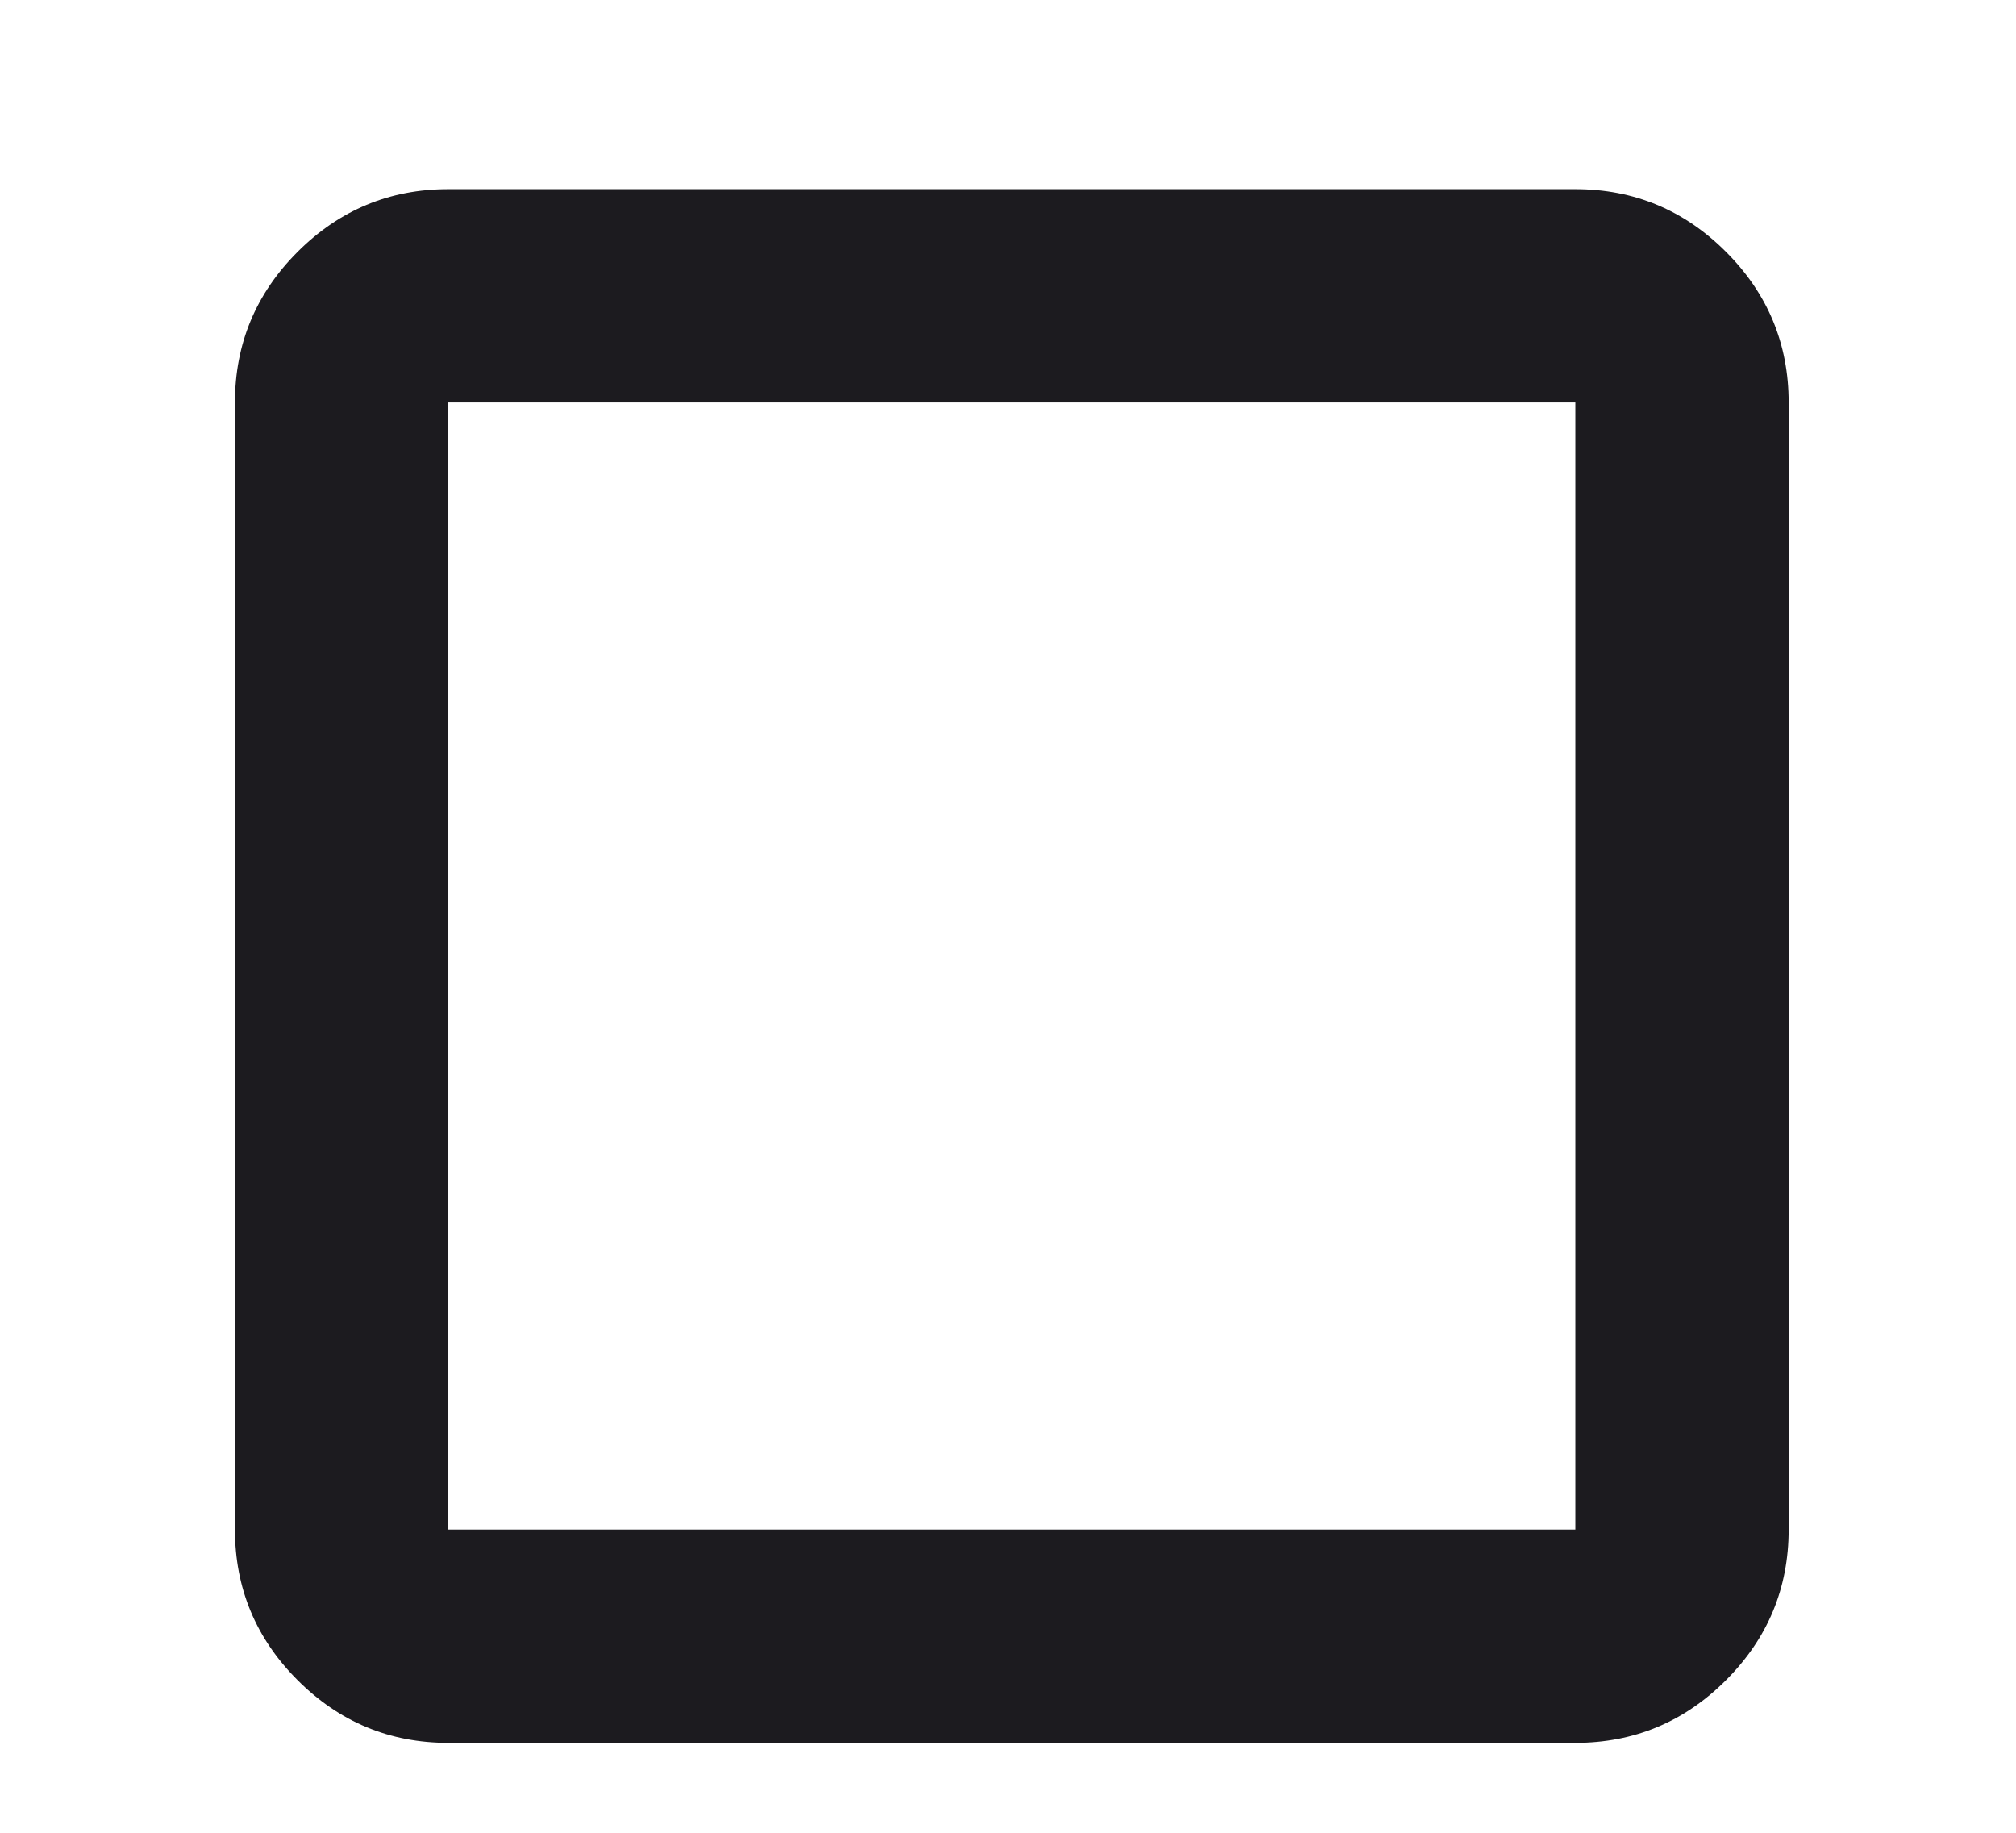
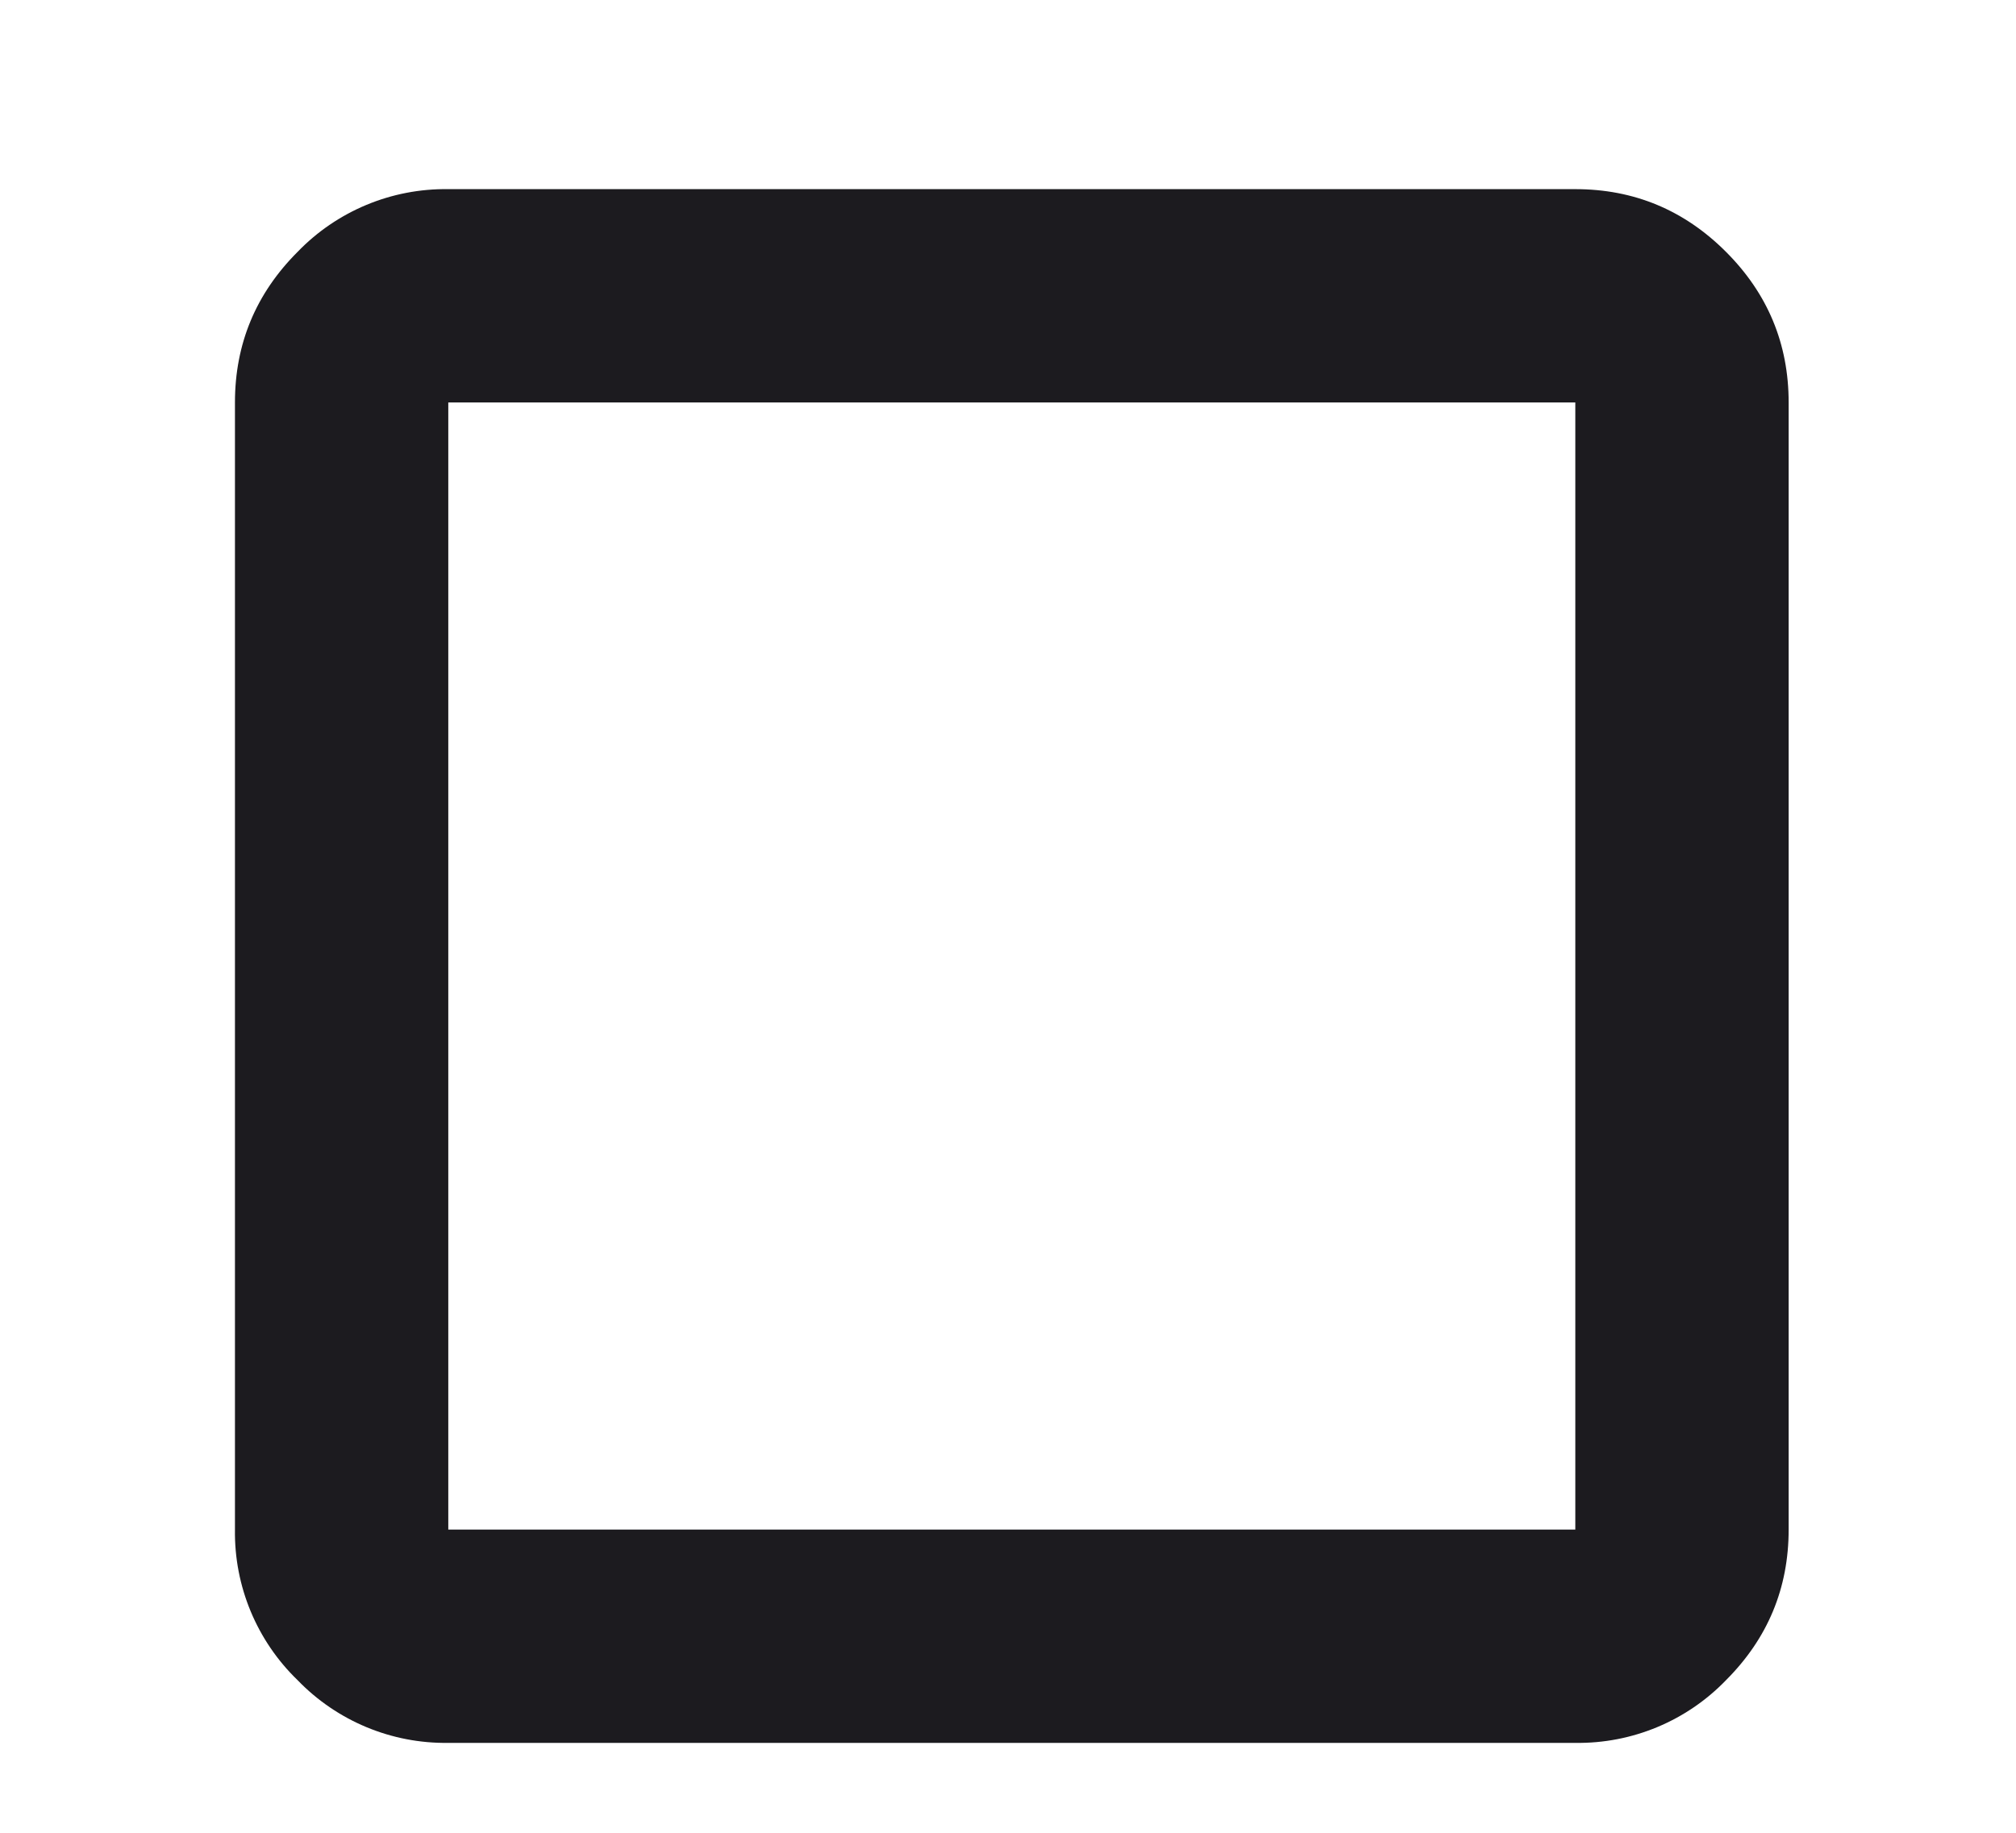
- <svg xmlns="http://www.w3.org/2000/svg" width="22" height="20" viewBox="0 0 22 20" fill="none">
-   <mask id="mask0_306_77" style="mask-type:alpha" maskUnits="userSpaceOnUse" x="0" y="0" width="22" height="22">
-     <rect x="0.5" width="21.083" height="21.083" fill="#D9D9D9" />
+ <svg xmlns="http://www.w3.org/2000/svg" width="22" height="20" fill="none" viewBox="0 0 22 20">
+   <mask id="a" width="22" height="22" x="0" y="0" maskUnits="userSpaceOnUse" style="mask-type:alpha">
+     <path fill="#d9d9d9" d="M.5 0h21.083v21.083H.5z" />
  </mask>
-   <g mask="url(#mask0_306_77)">
-     <path d="M4.892 19.019C4.252 19.019 3.704 18.791 3.248 18.335C2.792 17.879 2.564 17.331 2.564 16.691V4.392C2.564 3.752 2.792 3.204 3.248 2.748C3.704 2.292 4.252 2.064 4.892 2.064H17.191C17.831 2.064 18.379 2.292 18.835 2.748C19.291 3.204 19.519 3.752 19.519 4.392V16.691C19.519 17.331 19.291 17.879 18.835 18.335C18.379 18.791 17.831 19.019 17.191 19.019H4.892ZM4.892 16.691H17.191V4.392H4.892V16.691Z" fill="#1C1B1F" />
+   <g mask="url(#a)">
+     <path fill="#1c1b1f" d="M4.892 19.019a2.24 2.24 0 0 1-1.644-.684 2.24 2.24 0 0 1-.684-1.644V4.392q0-.96.684-1.644a2.24 2.24 0 0 1 1.644-.684h12.299q.96 0 1.644.684t.684 1.644v12.299q0 .96-.684 1.644a2.24 2.24 0 0 1-1.644.684zm0-2.328h12.299V4.392H4.892z" />
  </g>
</svg>
